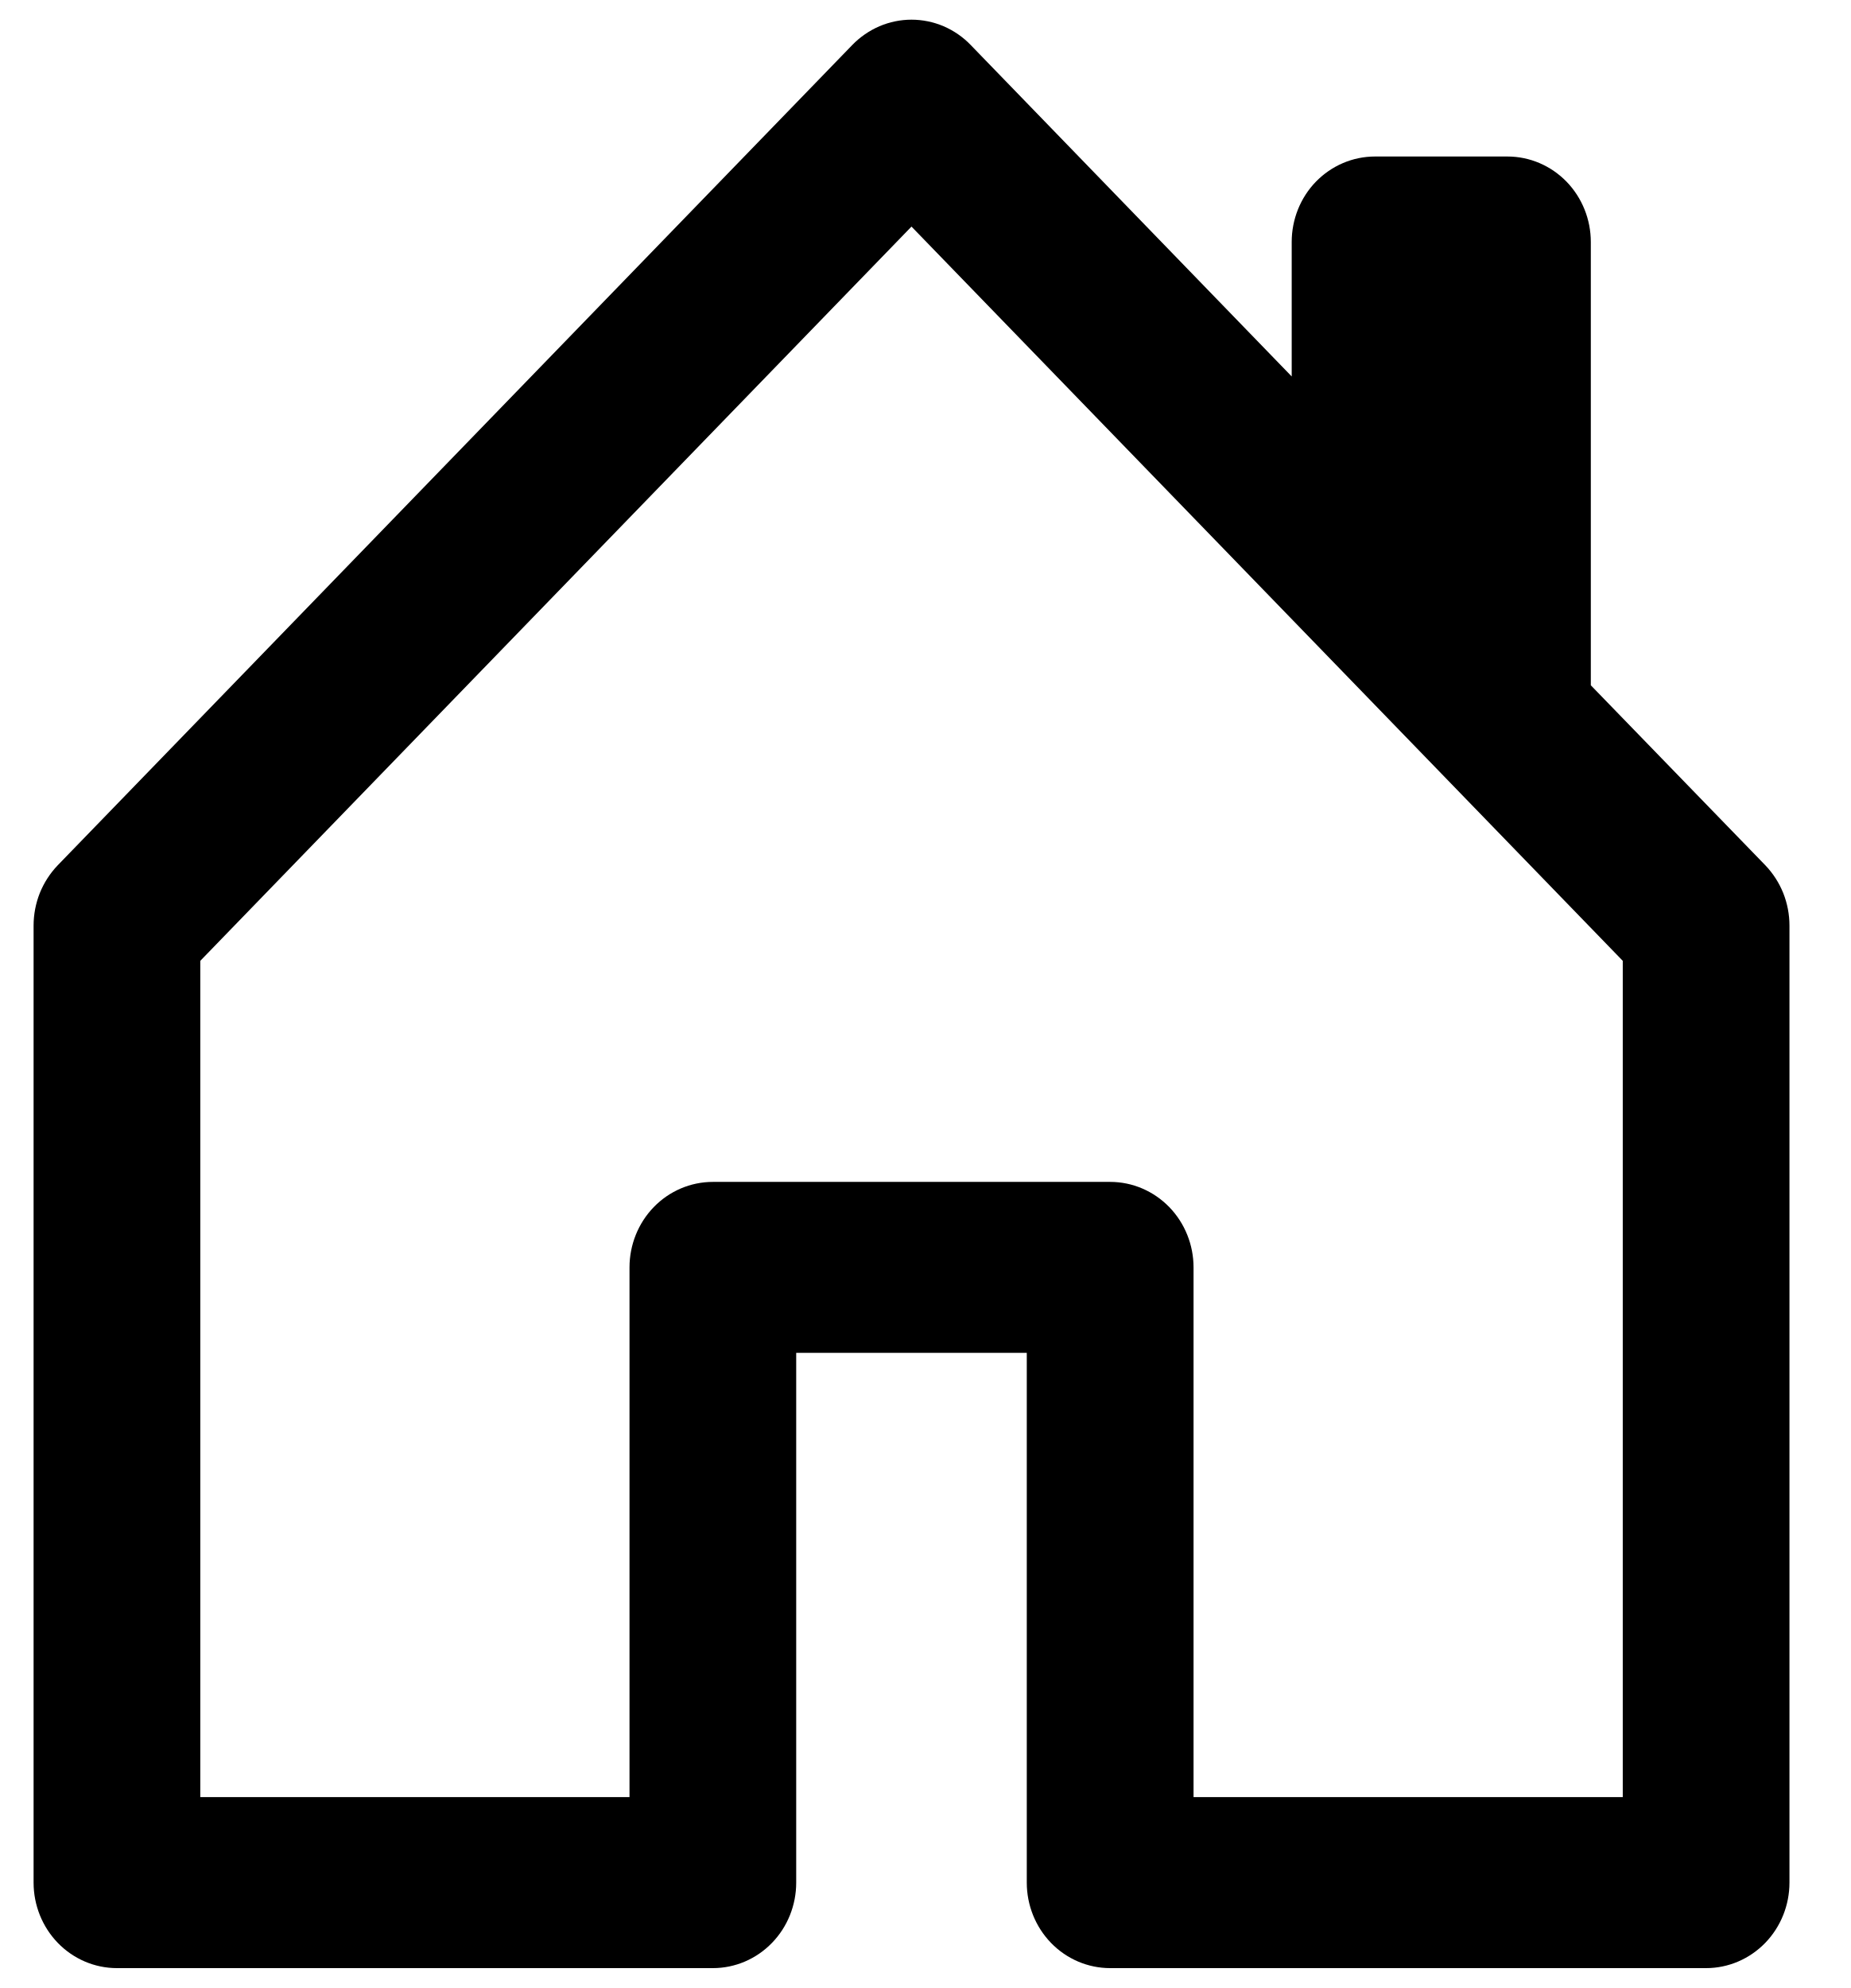
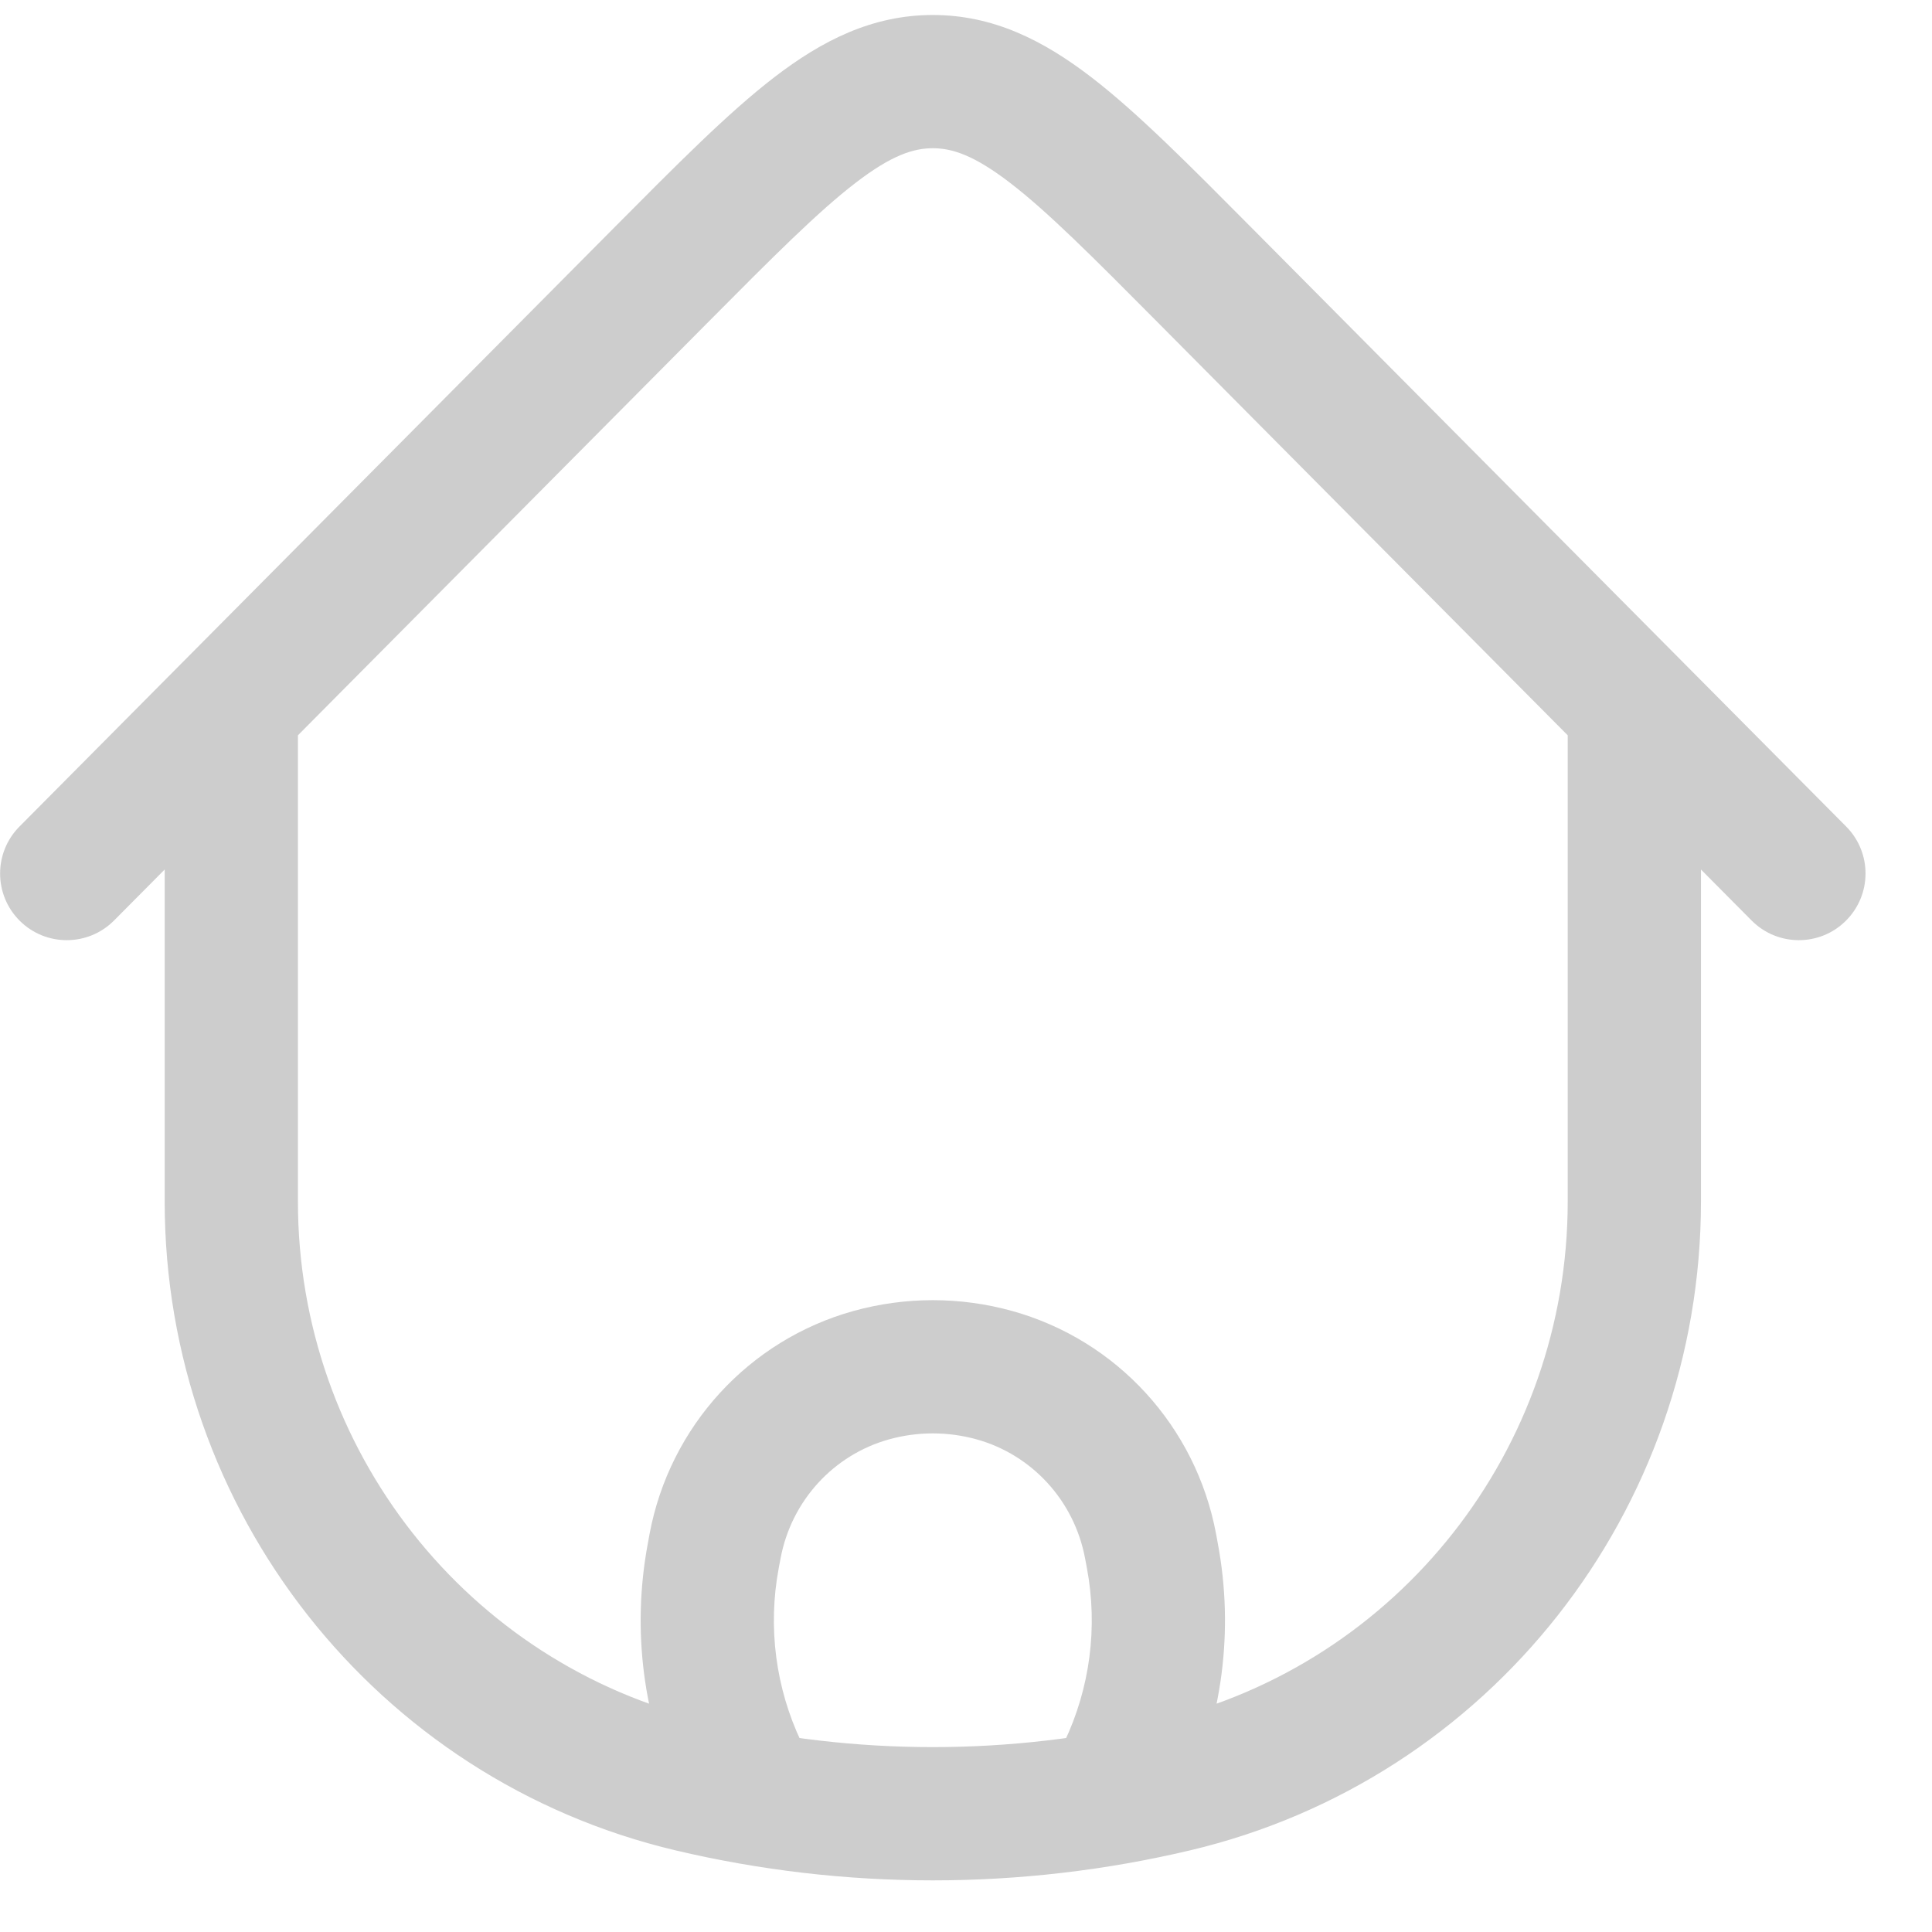
- <svg xmlns="http://www.w3.org/2000/svg" width="27" height="29" viewBox="0 0 27 29" fill="none">
-   <path d="M13.982 0.83C13.893 0.737 13.786 0.664 13.669 0.613C13.551 0.563 13.425 0.537 13.298 0.537C13.171 0.537 13.046 0.563 12.928 0.613C12.811 0.664 12.704 0.737 12.614 0.83L1.022 12.796C0.933 12.889 0.862 12.999 0.813 13.12C0.765 13.241 0.74 13.371 0.74 13.502V27.463C0.74 27.727 0.842 27.981 1.023 28.168C1.204 28.355 1.45 28.46 1.706 28.46H10.4C10.657 28.46 10.902 28.355 11.083 28.168C11.265 27.981 11.366 27.727 11.366 27.463V19.485H15.23V27.463C15.23 27.727 15.332 27.981 15.513 28.168C15.694 28.355 15.94 28.46 16.197 28.46H24.891C25.147 28.46 25.392 28.355 25.574 28.168C25.755 27.981 25.857 27.727 25.857 27.463V13.502C25.857 13.371 25.832 13.241 25.784 13.12C25.735 12.999 25.664 12.889 25.575 12.796L22.959 10.098V3.53C22.959 3.266 22.857 3.012 22.676 2.825C22.494 2.638 22.249 2.533 21.992 2.533H20.061C19.804 2.533 19.559 2.638 19.377 2.825C19.196 3.012 19.095 3.266 19.095 3.53V6.109L13.982 0.83ZM2.672 26.465V13.915L13.298 2.946L23.925 13.915V26.465H17.163V18.488C17.163 18.224 17.061 17.97 16.88 17.783C16.698 17.596 16.453 17.491 16.197 17.491H10.4C10.144 17.491 9.898 17.596 9.717 17.783C9.536 17.97 9.434 18.224 9.434 18.488V26.465H2.672Z" fill="black" stroke="black" stroke-width="0.5" />
+ <svg xmlns="http://www.w3.org/2000/svg" width="29" height="29" viewBox="0 0 29 29" fill="none">
+   <path d="M25.532 10.93C25.532 10.378 25.084 9.93 24.532 9.93C23.98 9.93 23.532 10.378 23.532 10.93H25.532ZM4.472 10.93C4.472 10.378 4.024 9.93 3.472 9.93C2.92 9.93 2.472 10.378 2.472 10.93H4.472ZM17.632 26.802L17.402 25.828L17.632 26.802ZM10.372 26.802L10.602 25.828L10.372 26.802ZM18.087 4.134L17.378 4.839L18.087 4.134ZM26.292 13.817C26.681 14.209 27.315 14.211 27.706 13.822C28.099 13.432 28.101 12.799 27.712 12.407L26.292 13.817ZM9.916 4.134L10.626 4.839L9.916 4.134ZM0.292 12.407C-0.097 12.799 -0.095 13.432 0.297 13.822C0.689 14.211 1.322 14.209 1.712 13.817L0.292 12.407ZM10.706 23.354L9.724 23.169V23.169L10.706 23.354ZM10.734 23.205L11.717 23.39V23.39L10.734 23.205ZM17.27 23.205L16.287 23.39L16.287 23.39L17.27 23.205ZM17.298 23.354L18.28 23.169V23.169L17.298 23.354ZM16.879 26.577L15.976 26.148L15.976 26.148L16.879 26.577ZM15.807 26.502C15.57 27.001 15.782 27.597 16.281 27.835C16.779 28.072 17.376 27.86 17.613 27.361L15.807 26.502ZM11.125 26.577L10.222 27.007L10.222 27.007L11.125 26.577ZM10.391 27.361C10.628 27.86 11.225 28.072 11.723 27.835C12.222 27.597 12.434 27.001 12.197 26.502L10.391 27.361ZM13.079 20.642L12.812 19.678H12.812L13.079 20.642ZM14.925 20.642L15.192 19.678H15.192L14.925 20.642ZM23.532 10.93V18.034H25.532V10.93H23.532ZM4.472 18.034V10.93H2.472V18.034H4.472ZM17.402 25.828C15.166 26.357 12.838 26.357 10.602 25.828L10.142 27.775C12.681 28.375 15.323 28.375 17.862 27.775L17.402 25.828ZM10.602 25.828C7.015 24.981 4.472 21.756 4.472 18.034H2.472C2.472 22.675 5.644 26.712 10.142 27.775L10.602 25.828ZM17.862 27.775C22.36 26.712 25.532 22.675 25.532 18.034H23.532C23.532 21.756 20.989 24.981 17.402 25.828L17.862 27.775ZM17.378 4.839L26.292 13.817L27.712 12.407L18.797 3.429L17.378 4.839ZM9.207 3.429L0.292 12.407L1.712 13.817L10.626 4.839L9.207 3.429ZM18.797 3.429C17.854 2.48 17.077 1.694 16.381 1.159C15.661 0.606 14.909 0.225 14.002 0.225V2.225C14.291 2.225 14.619 2.328 15.162 2.745C15.727 3.179 16.395 3.849 17.378 4.839L18.797 3.429ZM10.626 4.839C11.609 3.849 12.277 3.179 12.842 2.745C13.384 2.328 13.712 2.225 14.002 2.225V0.225C13.095 0.225 12.343 0.606 11.623 1.159C10.927 1.694 10.15 2.48 9.207 3.429L10.626 4.839ZM11.689 23.538L11.717 23.39L9.751 23.021L9.724 23.169L11.689 23.538ZM16.287 23.39L16.315 23.538L18.28 23.169L18.253 23.021L16.287 23.39ZM15.976 26.148L15.807 26.502L17.613 27.361L17.782 27.007L15.976 26.148ZM10.222 27.007L10.391 27.361L12.197 26.502L12.028 26.148L10.222 27.007ZM16.315 23.538C16.481 24.423 16.362 25.337 15.976 26.148L17.782 27.007C18.35 25.814 18.524 24.469 18.28 23.169L16.315 23.538ZM9.724 23.169C9.48 24.469 9.654 25.814 10.222 27.007L12.028 26.148C11.642 25.337 11.523 24.423 11.689 23.538L9.724 23.169ZM13.346 21.605C13.775 21.486 14.228 21.486 14.658 21.605L15.192 19.678C14.413 19.462 13.591 19.462 12.812 19.678L13.346 21.605ZM18.253 23.021C17.951 21.414 16.766 20.115 15.192 19.678L14.658 21.605C15.49 21.836 16.125 22.526 16.287 23.39L18.253 23.021ZM11.717 23.39C11.879 22.526 12.514 21.836 13.346 21.605L12.812 19.678C11.238 20.115 10.053 21.414 9.751 23.021L11.717 23.39Z" fill="#CDCDCD" />
</svg>
